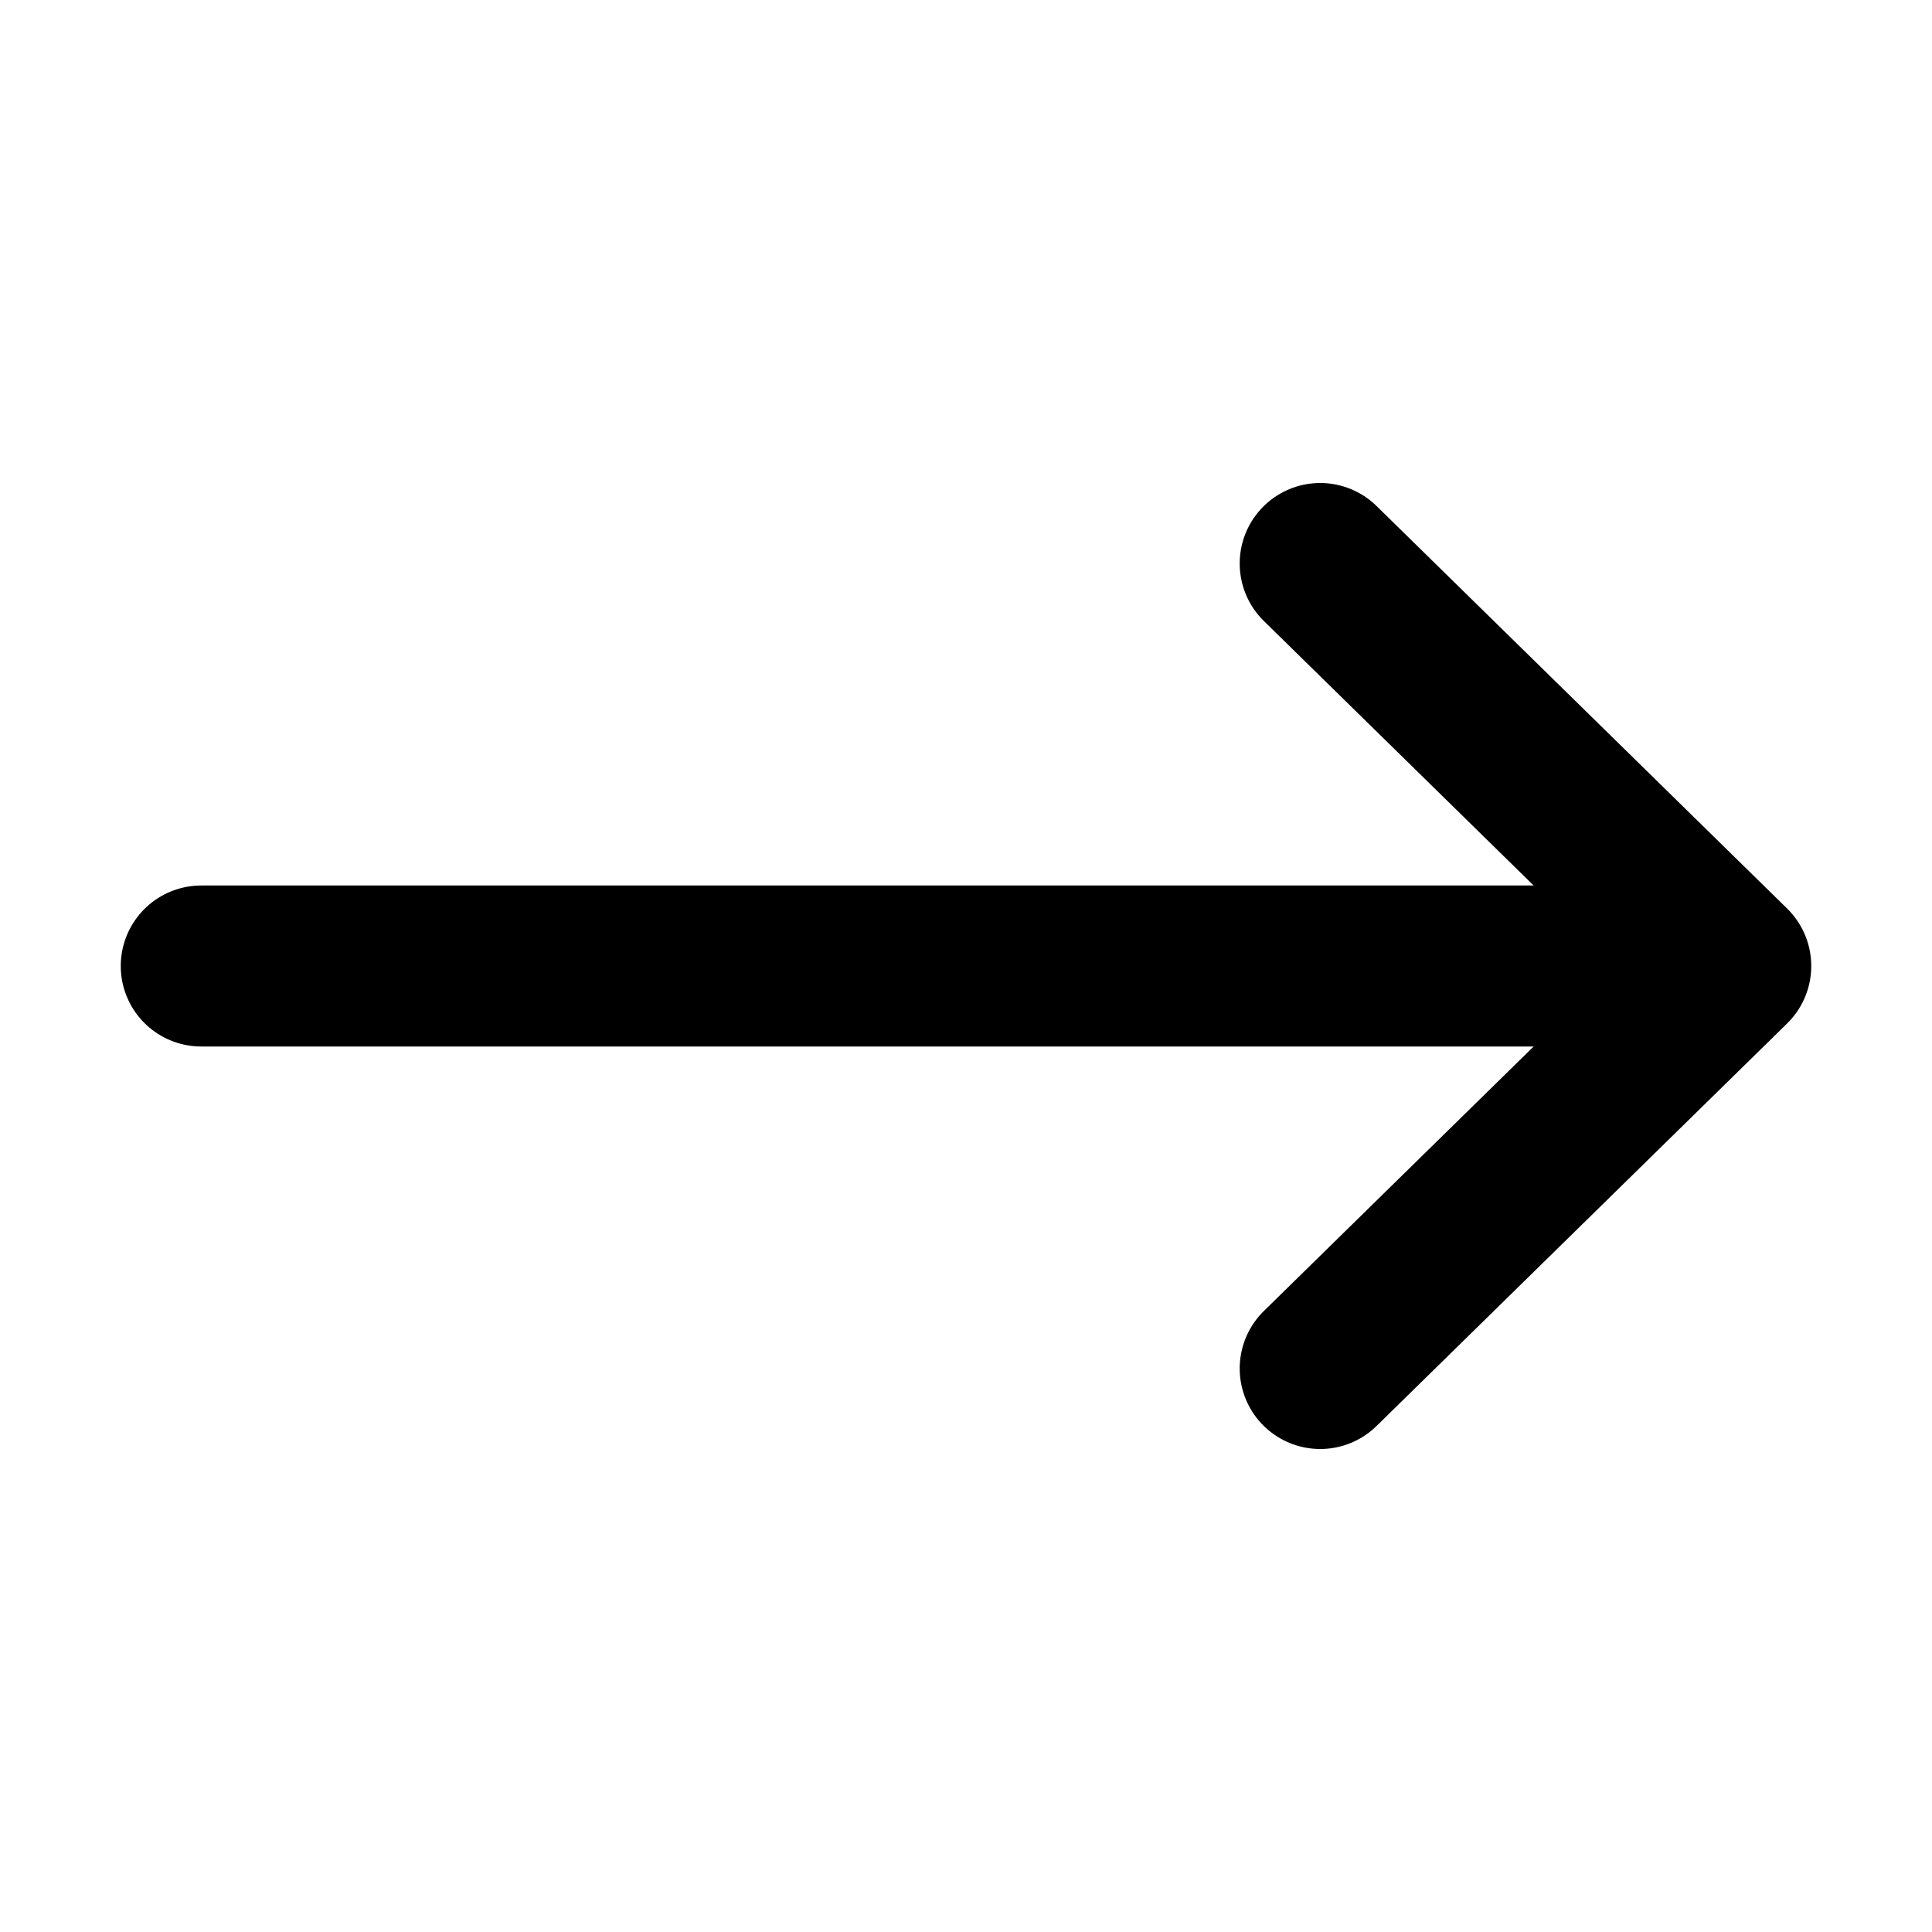
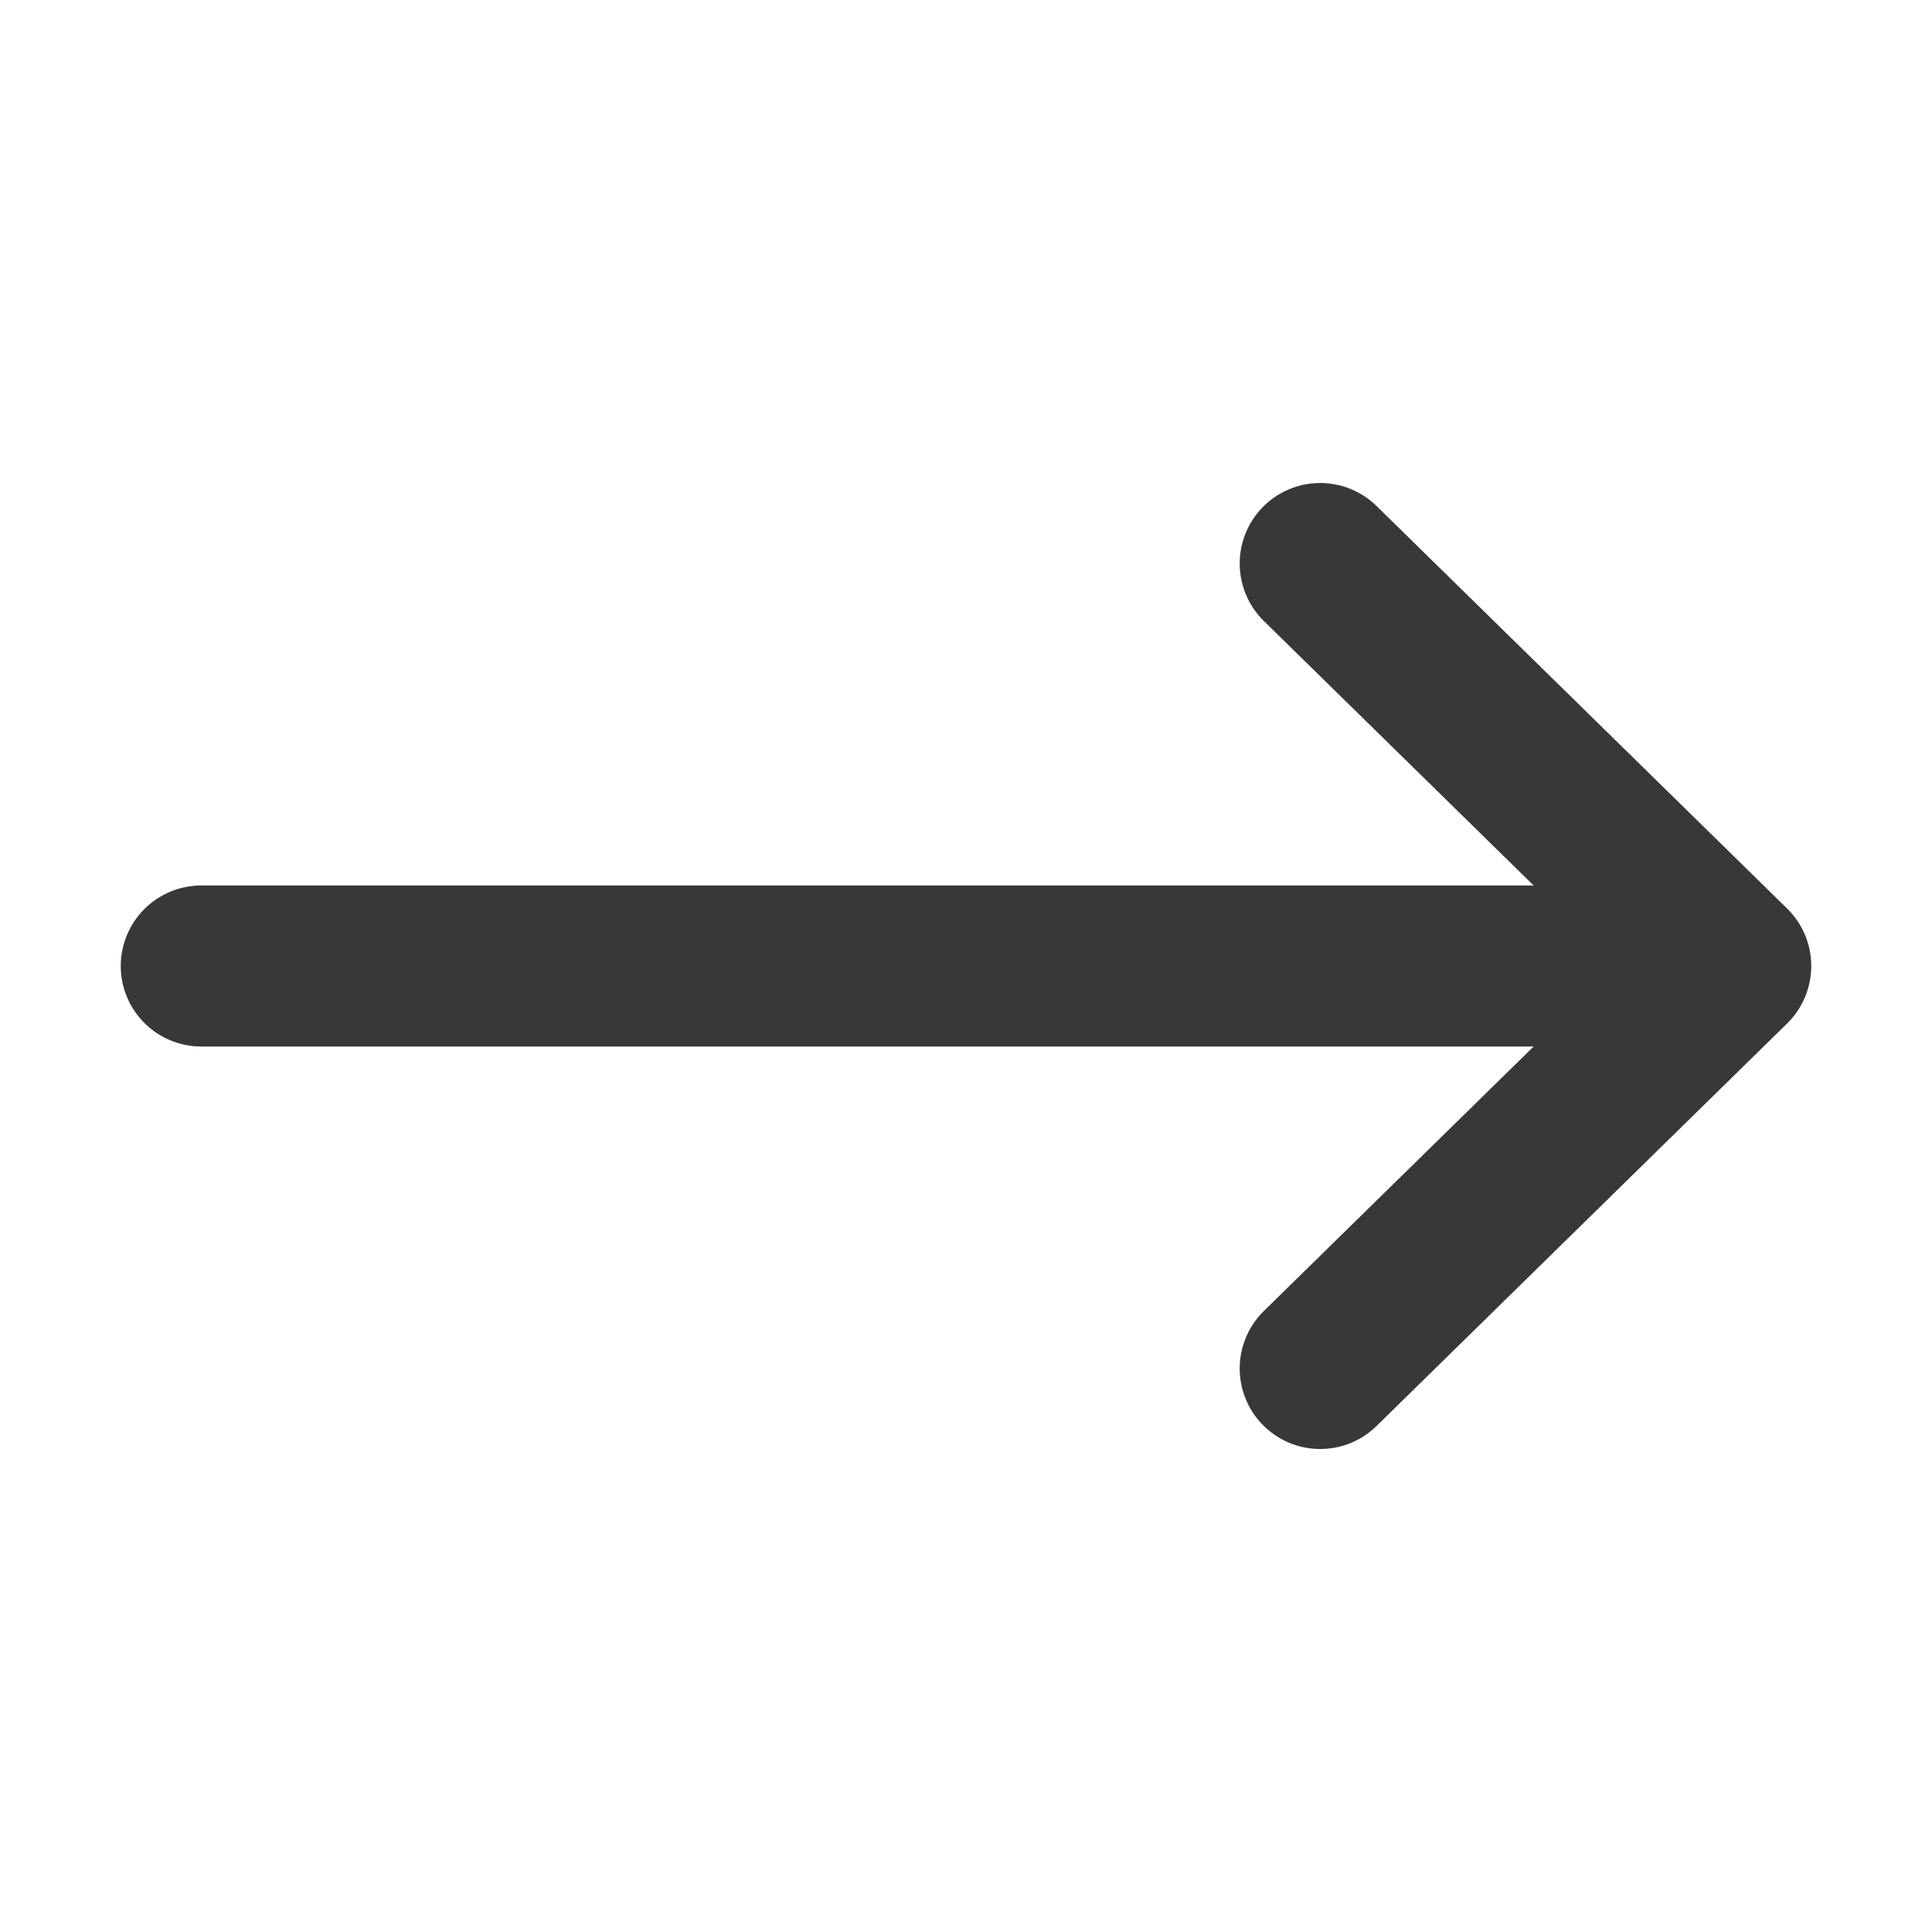
<svg xmlns="http://www.w3.org/2000/svg" height="800px" viewBox="0 0 24 24" width="800px">
  <g id="Complete">
    <g id="arrow-right">
      <g>
-         <polyline data-name="Right" fill="none" id="Right-2" points="16.4 7 21.5 12 16.4 17" stroke="#000000" stroke-linecap="round" stroke-linejoin="round" stroke-width="2" />
-         <line fill="none" stroke="#000000" stroke-linecap="round" stroke-linejoin="round" stroke-width="2" x1="2.5" x2="19.2" y1="12" y2="12" />
+         <polyline data-name="Right" fill="none" id="Right-2" points="16.4 7 21.5 12 16.4 17" stroke="#383838" stroke-linecap="round" stroke-linejoin="round" stroke-width="2" />
+         <line fill="none" stroke="#383838" stroke-linecap="round" stroke-linejoin="round" stroke-width="2" x1="2.5" x2="19.2" y1="12" y2="12" />
      </g>
    </g>
  </g>
</svg>
